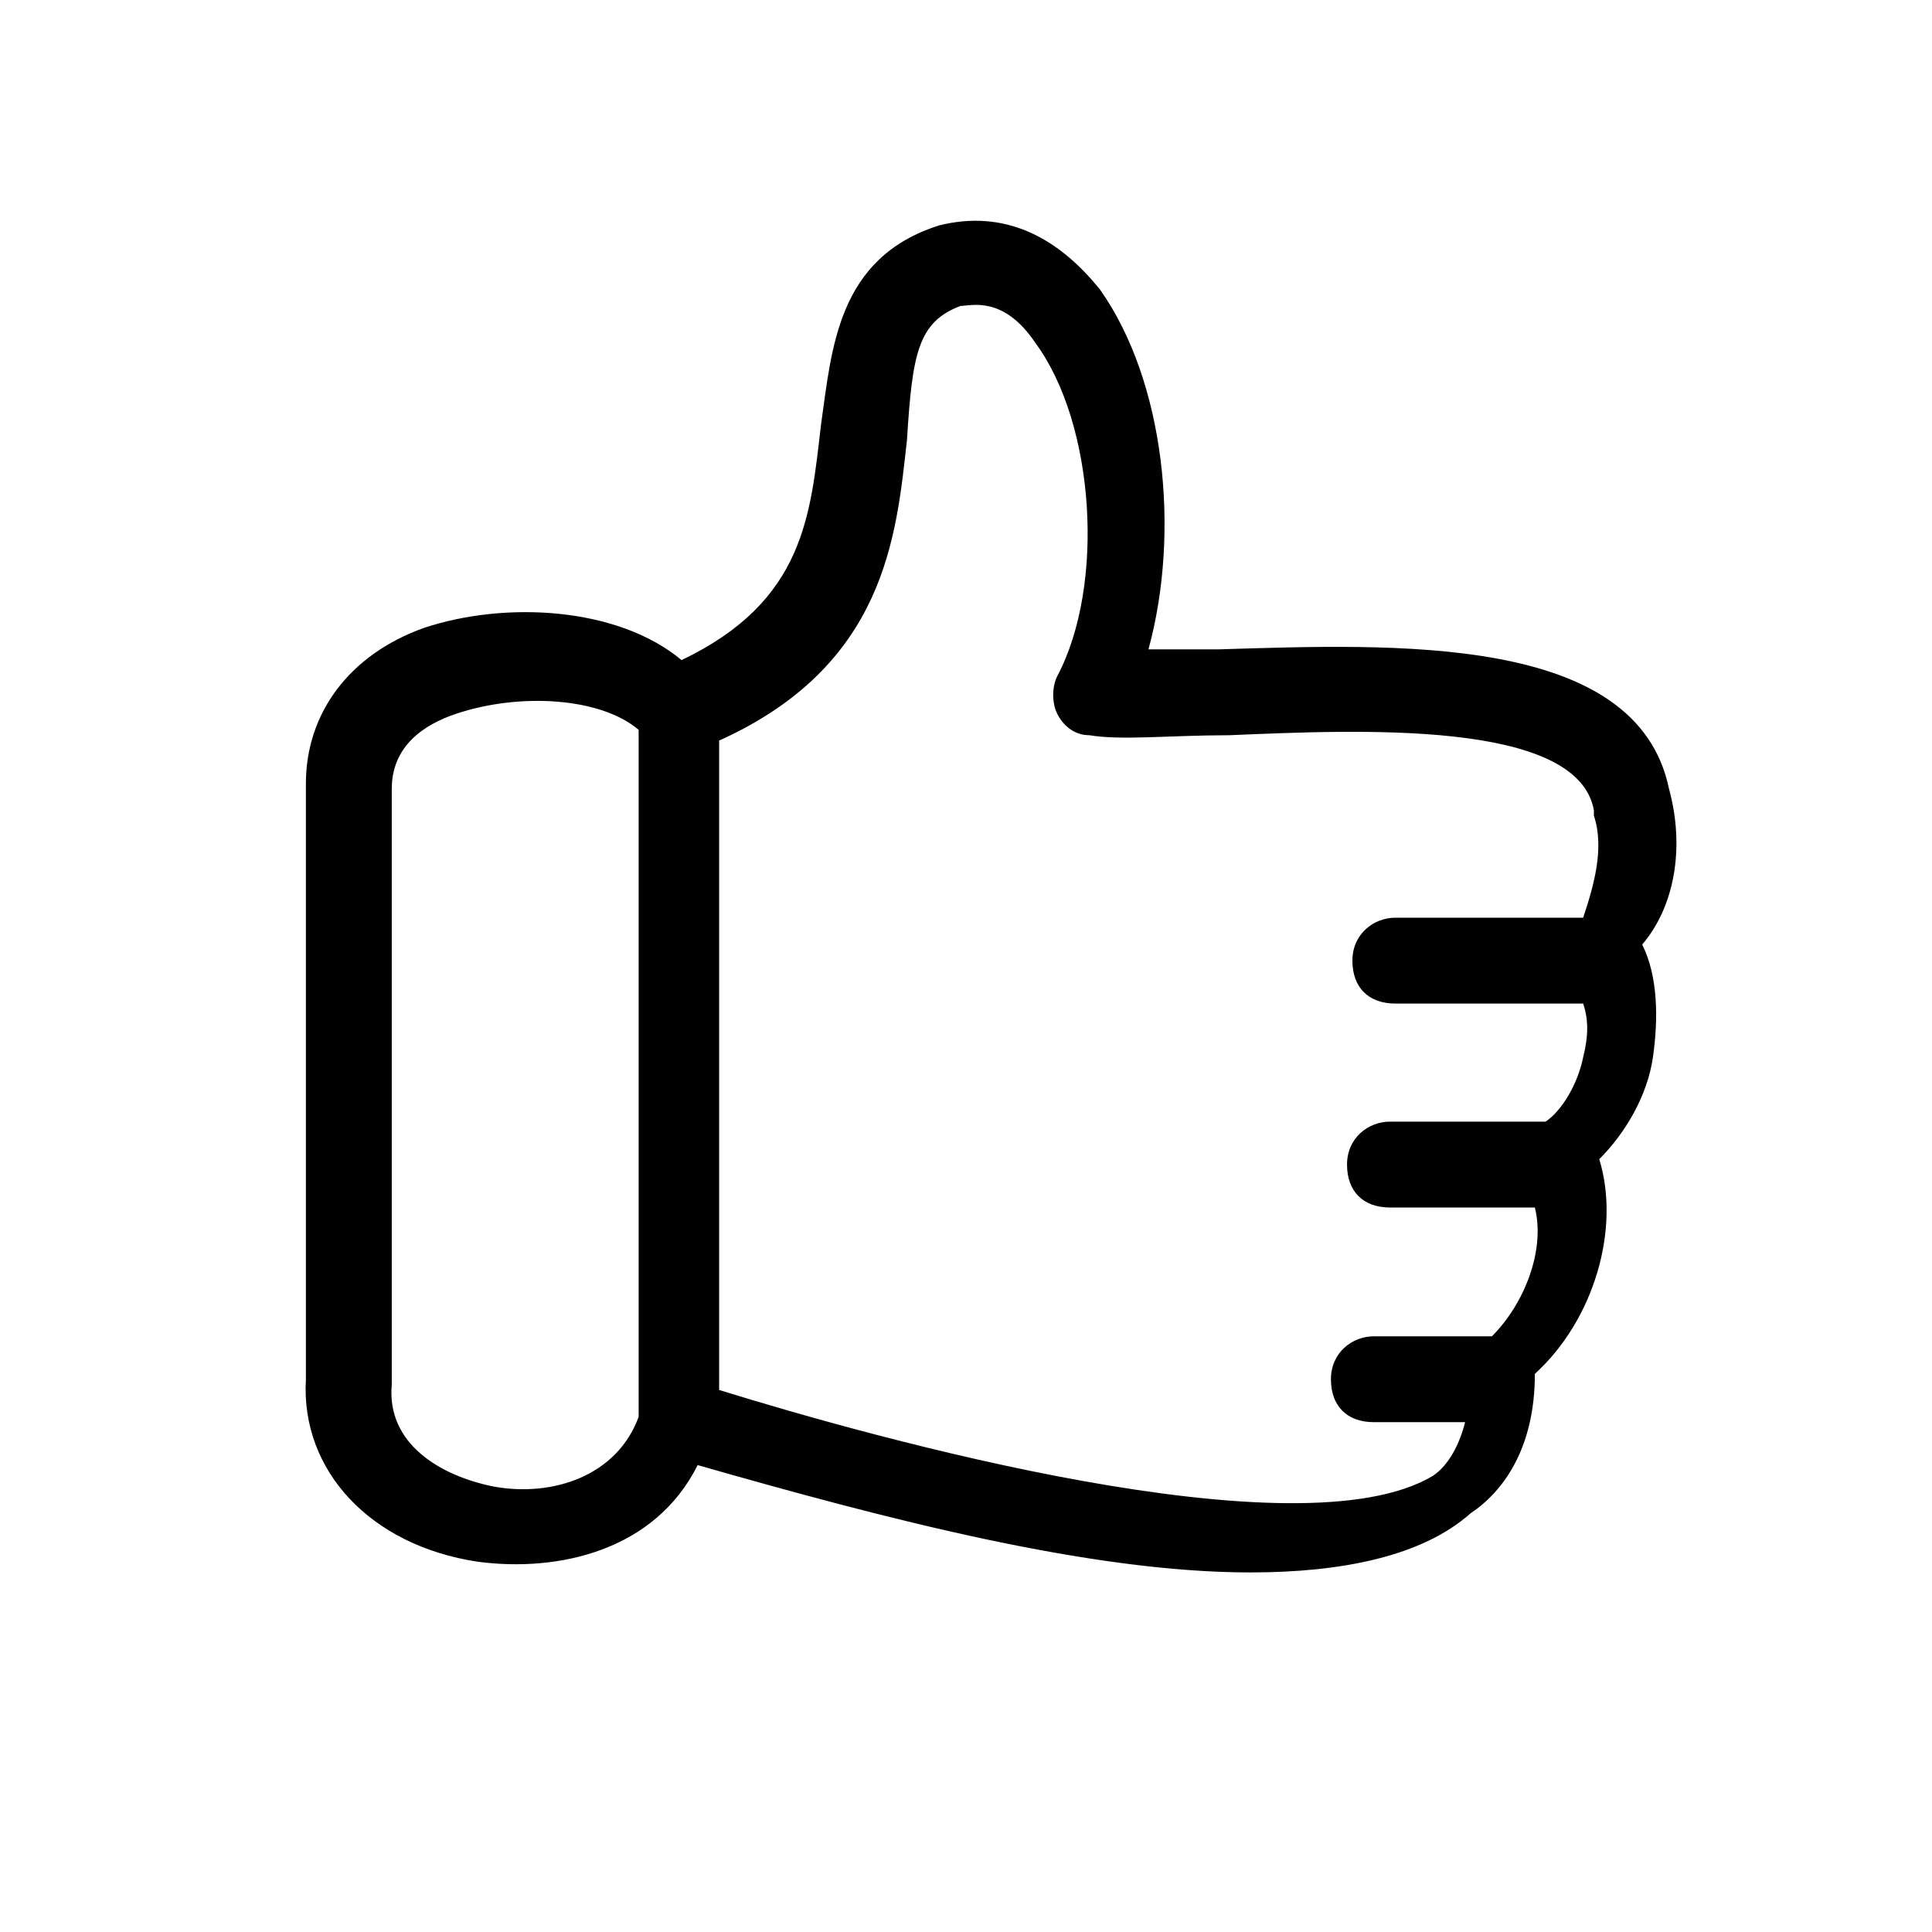
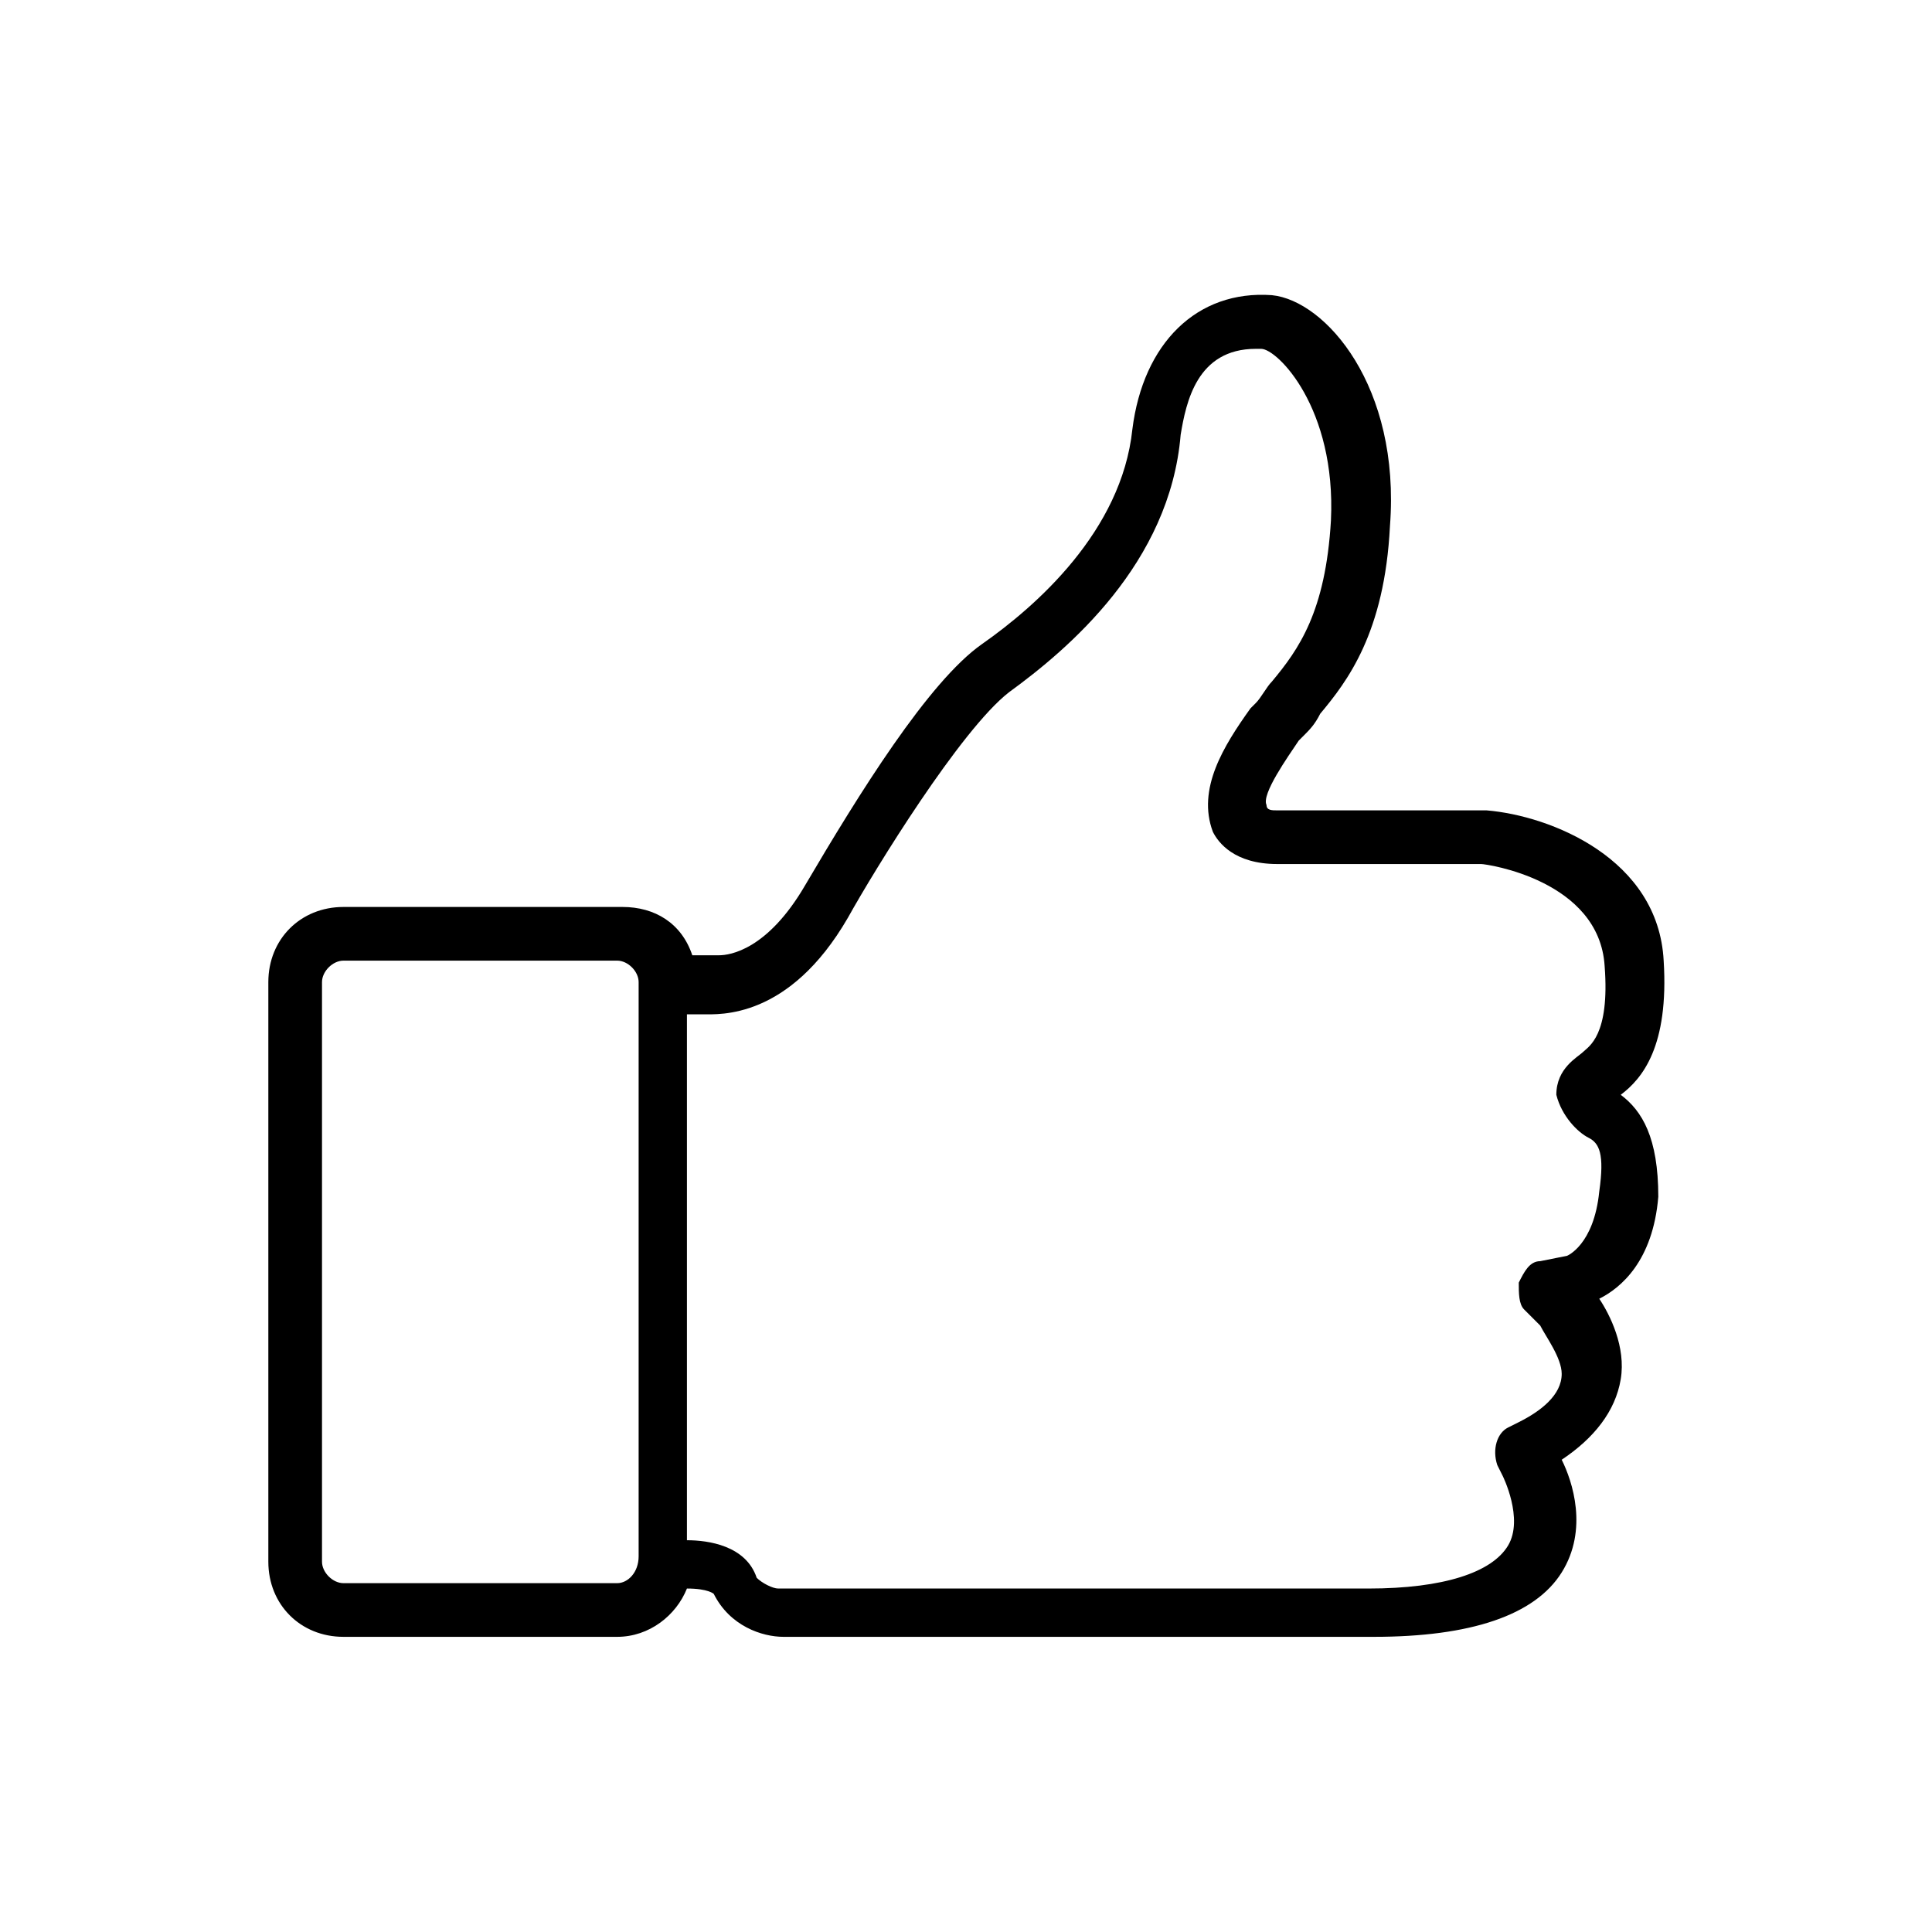
<svg xmlns="http://www.w3.org/2000/svg" version="1.1" id="Layer_1" x="0px" y="0px" viewBox="0 0 36 36" style="enable-background:new 0 0 36 36;" xml:space="preserve">
-   <style type="text/css">
- 	.st0{fill:#010101;}
- </style>
-   <path class="st0" d="M31.1,14.7c-0.6-2.9-5.1-2.7-8.4-2.6c-0.5,0-0.9,0-1.3,0c0.6-2.2,0.3-5-0.9-6.7c-0.8-1-1.8-1.5-3-1.2  c-1.9,0.6-2,2.3-2.2,3.7c-0.2,1.7-0.3,3.3-2.6,4.4c-1.2-1-3.3-1.1-4.8-0.6c-1.4,0.5-2.2,1.6-2.2,2.9l0,11.1  c-0.1,1.7,1.2,3.1,3.2,3.4c1.5,0.2,3.3-0.2,4.1-1.8c3.5,1,7.3,2,10.3,2c1.7,0,3.2-0.3,4.1-1.1c0.6-0.4,1.2-1.2,1.2-2.6  c1.1-1,1.6-2.7,1.2-4c0.5-0.5,0.9-1.2,1-1.9c0.1-0.7,0.1-1.5-0.2-2.1C31.2,16.9,31.4,15.8,31.1,14.7z M9.2,27.7  c-1-0.2-2-0.8-1.9-1.9l0-11.1c0-0.8,0.6-1.2,1.2-1.4c1.2-0.4,2.7-0.3,3.4,0.3v12.8C11.5,27.5,10.3,27.9,9.2,27.7z M13.4,25.9V13.8  c3.1-1.4,3.3-3.8,3.5-5.6C17,6.6,17.1,6,17.9,5.7c0.2,0,0.8-0.2,1.4,0.7c1.1,1.5,1.3,4.5,0.4,6.2c-0.1,0.2-0.1,0.5,0,0.7  c0.1,0.2,0.3,0.4,0.6,0.4c0.6,0.1,1.5,0,2.6,0c2.4-0.1,6.5-0.3,6.8,1.4c0,0,0,0.1,0,0.1c0.2,0.6,0,1.3-0.2,1.9h-3.5  c-0.4,0-0.8,0.3-0.8,0.8s0.3,0.8,0.8,0.8h3.5c0.1,0.3,0.1,0.6,0,1c-0.1,0.5-0.4,1-0.7,1.2h-2.9c-0.4,0-0.8,0.3-0.8,0.8  s0.3,0.8,0.8,0.8h2.7c0.2,0.8-0.2,1.8-0.8,2.4h-2.2c-0.4,0-0.8,0.3-0.8,0.8s0.3,0.8,0.8,0.8h1.7c-0.1,0.4-0.3,0.8-0.6,1  C24.2,29,16.3,26.8,13.4,25.9z" />
+   <path d="M30.2,20.4C30.2,20.4,30.2,20.4,30.2,20.4c0.4-0.3,0.9-0.9,0.8-2.5c-0.1-1.9-2.1-2.7-3.3-2.8l-3.9,0c-0.1,0-0.2,0-0.2-0.1  c-0.1-0.2,0.4-0.9,0.6-1.2l0.1-0.1c0.1-0.1,0.2-0.2,0.3-0.4c0.5-0.6,1.2-1.5,1.3-3.5c0.2-2.6-1.2-4.2-2.2-4.3  c-1.4-0.1-2.4,0.9-2.6,2.5c-0.2,1.9-1.8,3.3-2.8,4c-1,0.7-2.3,2.8-3.3,4.5c-0.7,1.2-1.4,1.3-1.6,1.3l-0.5,0  c-0.2-0.6-0.7-0.9-1.3-0.9H6.4c-0.8,0-1.4,0.6-1.4,1.4v10.8c0,0.8,0.6,1.4,1.4,1.4h5.1c0.6,0,1.1-0.4,1.3-0.9c0.4,0,0.5,0.1,0.5,0.1  c0.3,0.6,0.9,0.8,1.3,0.8h11c1.8,0,3-0.4,3.5-1.2c0.5-0.8,0.2-1.7,0-2.1c0.6-0.4,1-0.9,1.1-1.5c0.1-0.6-0.2-1.2-0.4-1.5  c0.4-0.2,1-0.7,1.1-1.9C30.9,21.2,30.6,20.7,30.2,20.4z M11.5,29.5H6.4c-0.2,0-0.4-0.2-0.4-0.4V18.3c0-0.2,0.2-0.4,0.4-0.4h5.1  c0.2,0,0.4,0.2,0.4,0.4v0v10.7C11.9,29.3,11.7,29.5,11.5,29.5z M29.6,21.2c0.2,0.1,0.3,0.3,0.2,1c-0.1,1-0.6,1.2-0.6,1.2l-0.5,0.1  c-0.2,0-0.3,0.2-0.4,0.4c0,0.2,0,0.4,0.1,0.5l0.3,0.3c0.1,0.2,0.4,0.6,0.4,0.9c0,0.4-0.4,0.7-0.8,0.9l-0.2,0.1  c-0.2,0.1-0.3,0.4-0.2,0.7l0.1,0.2c0,0,0.4,0.8,0.1,1.3c-0.3,0.5-1.2,0.8-2.6,0.8h-11c-0.1,0-0.3-0.1-0.4-0.2  c-0.2-0.6-0.9-0.7-1.3-0.7v-9.8l0.3,0c0.3,0,1.6,0.1,2.7-1.8c0.5-0.9,2.1-3.5,3-4.2c1.1-0.8,3-2.4,3.2-4.8c0.1-0.6,0.3-1.6,1.4-1.6  l0.1,0c0.3,0,1.4,1.1,1.3,3.2c-0.1,1.7-0.6,2.4-1.1,3c-0.1,0.1-0.2,0.3-0.3,0.4l-0.1,0.1c-0.5,0.7-1,1.5-0.7,2.3  c0.1,0.2,0.4,0.6,1.2,0.6c0,0,0,0,0,0l3.8,0c0.1,0,2.2,0.3,2.3,1.9c0.1,1.3-0.3,1.5-0.4,1.6c-0.1,0.1-0.5,0.3-0.5,0.8  C29.1,20.8,29.4,21.1,29.6,21.2z" />
</svg>
